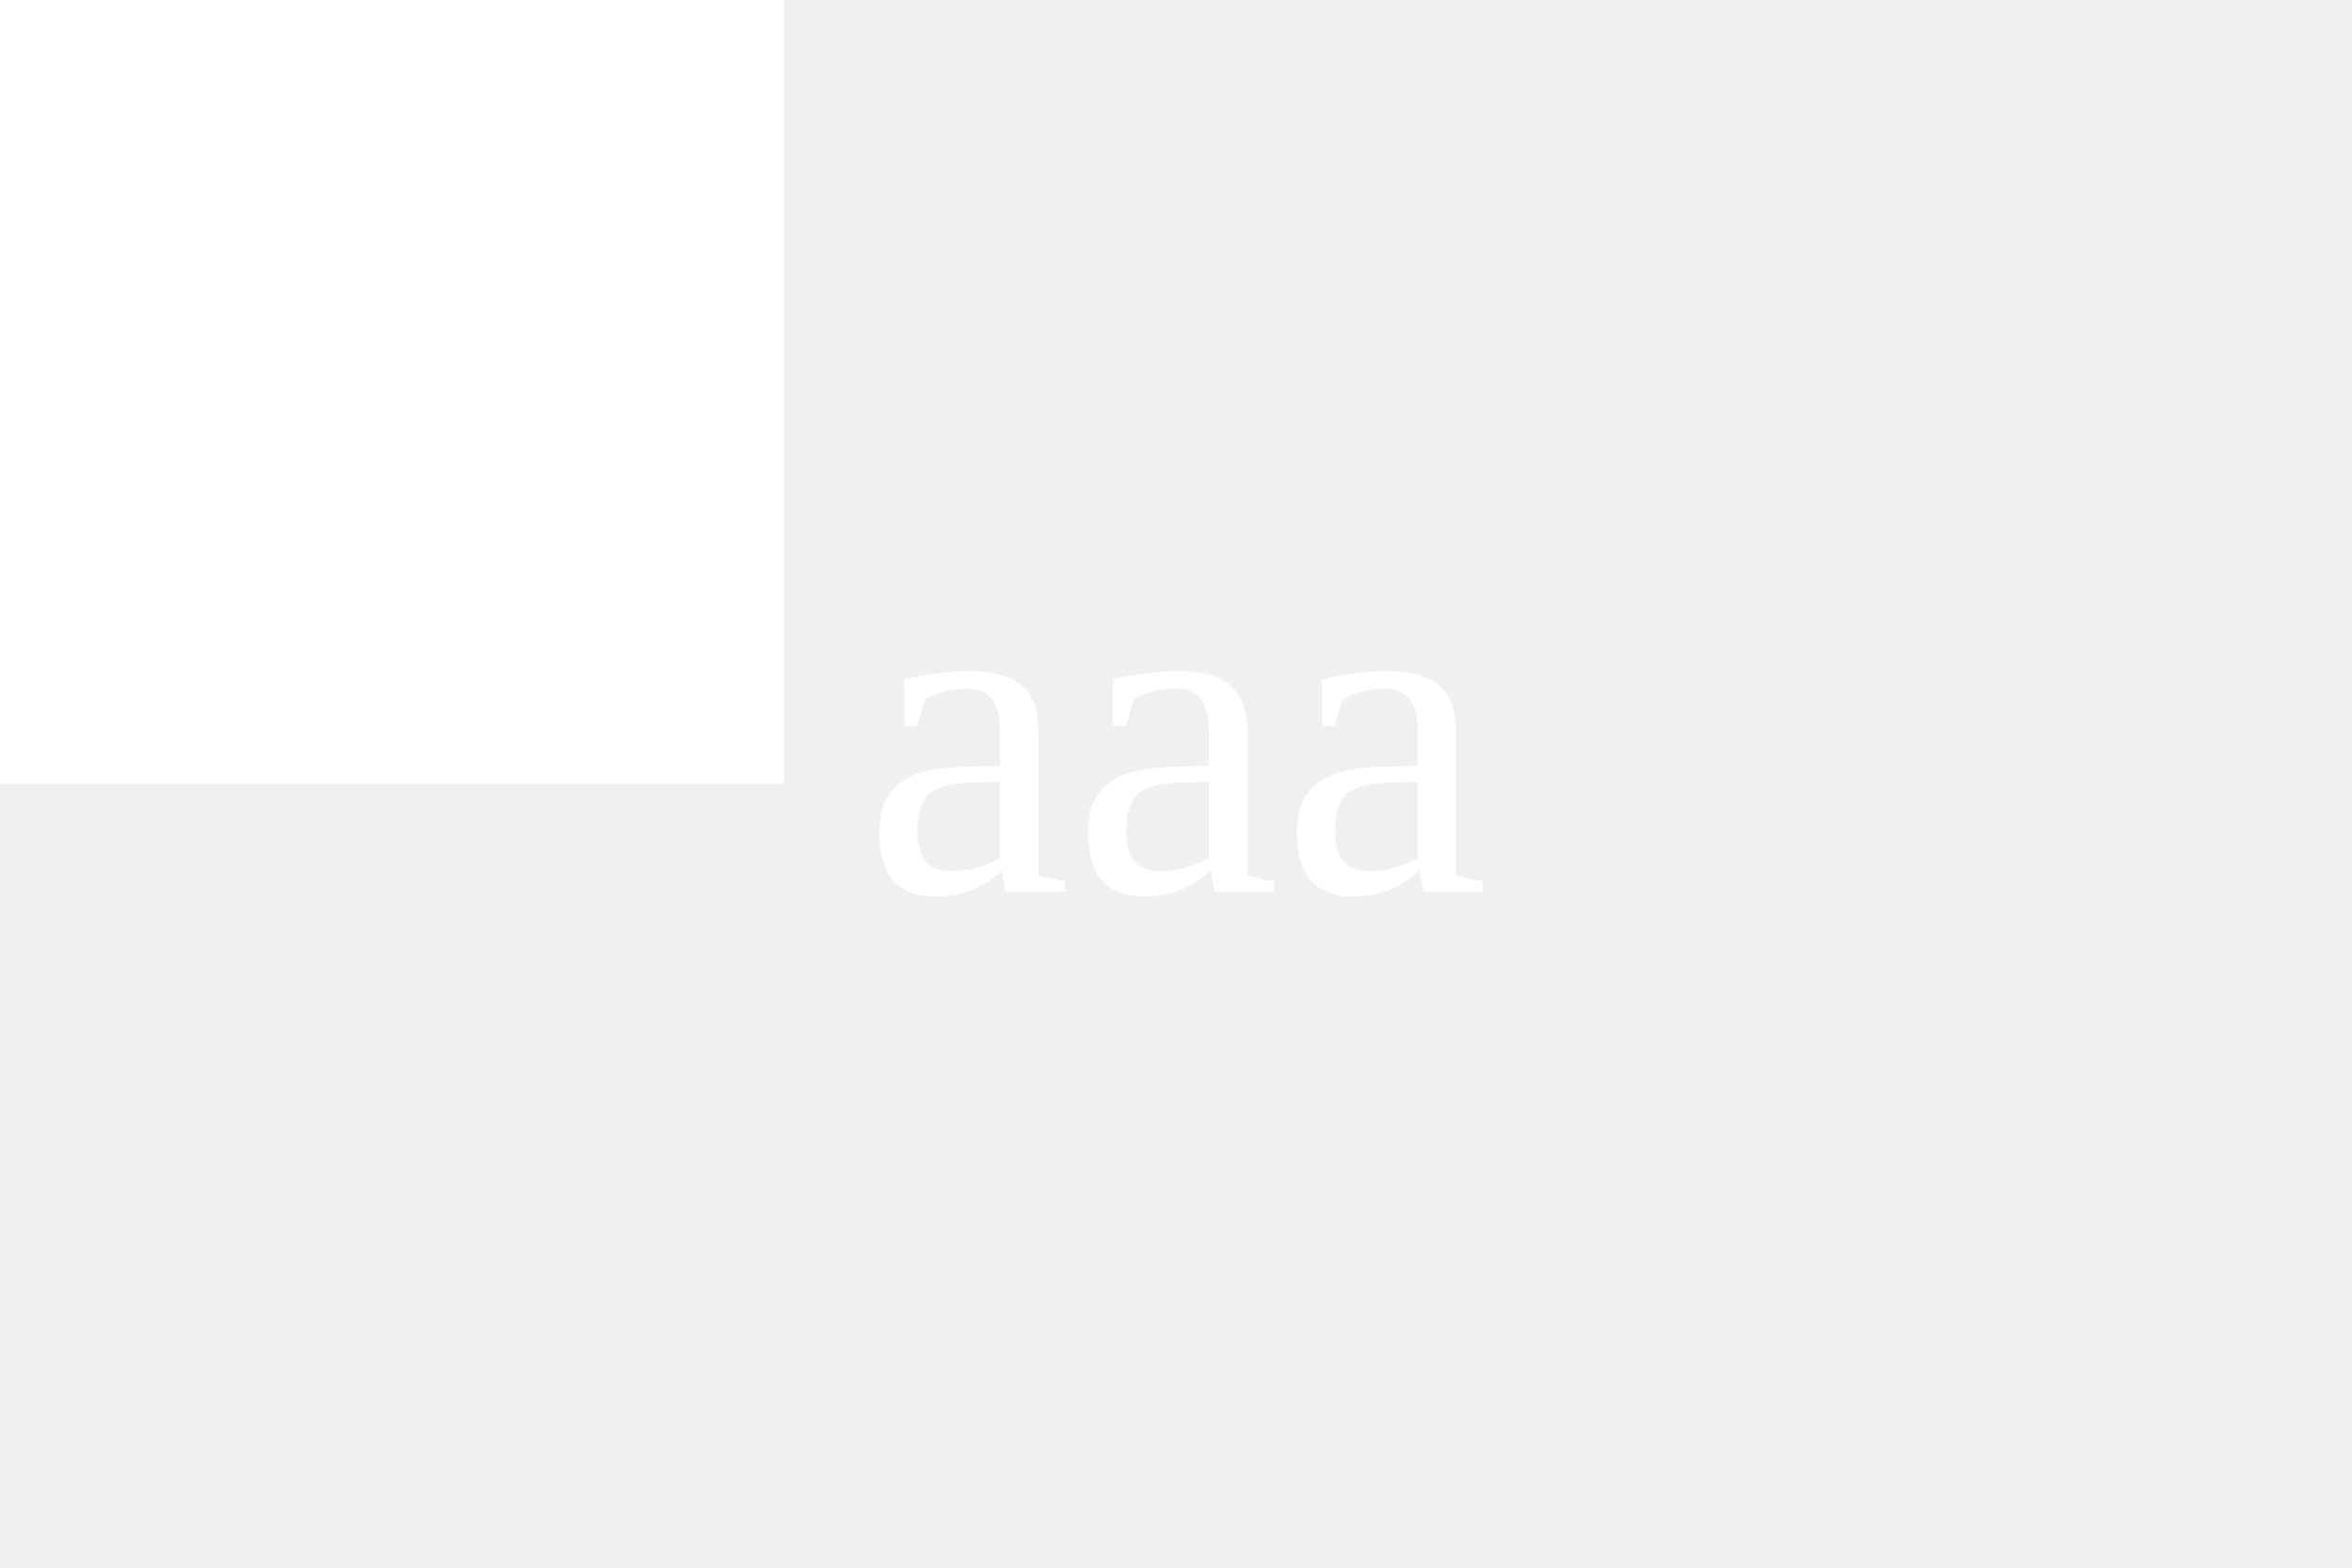
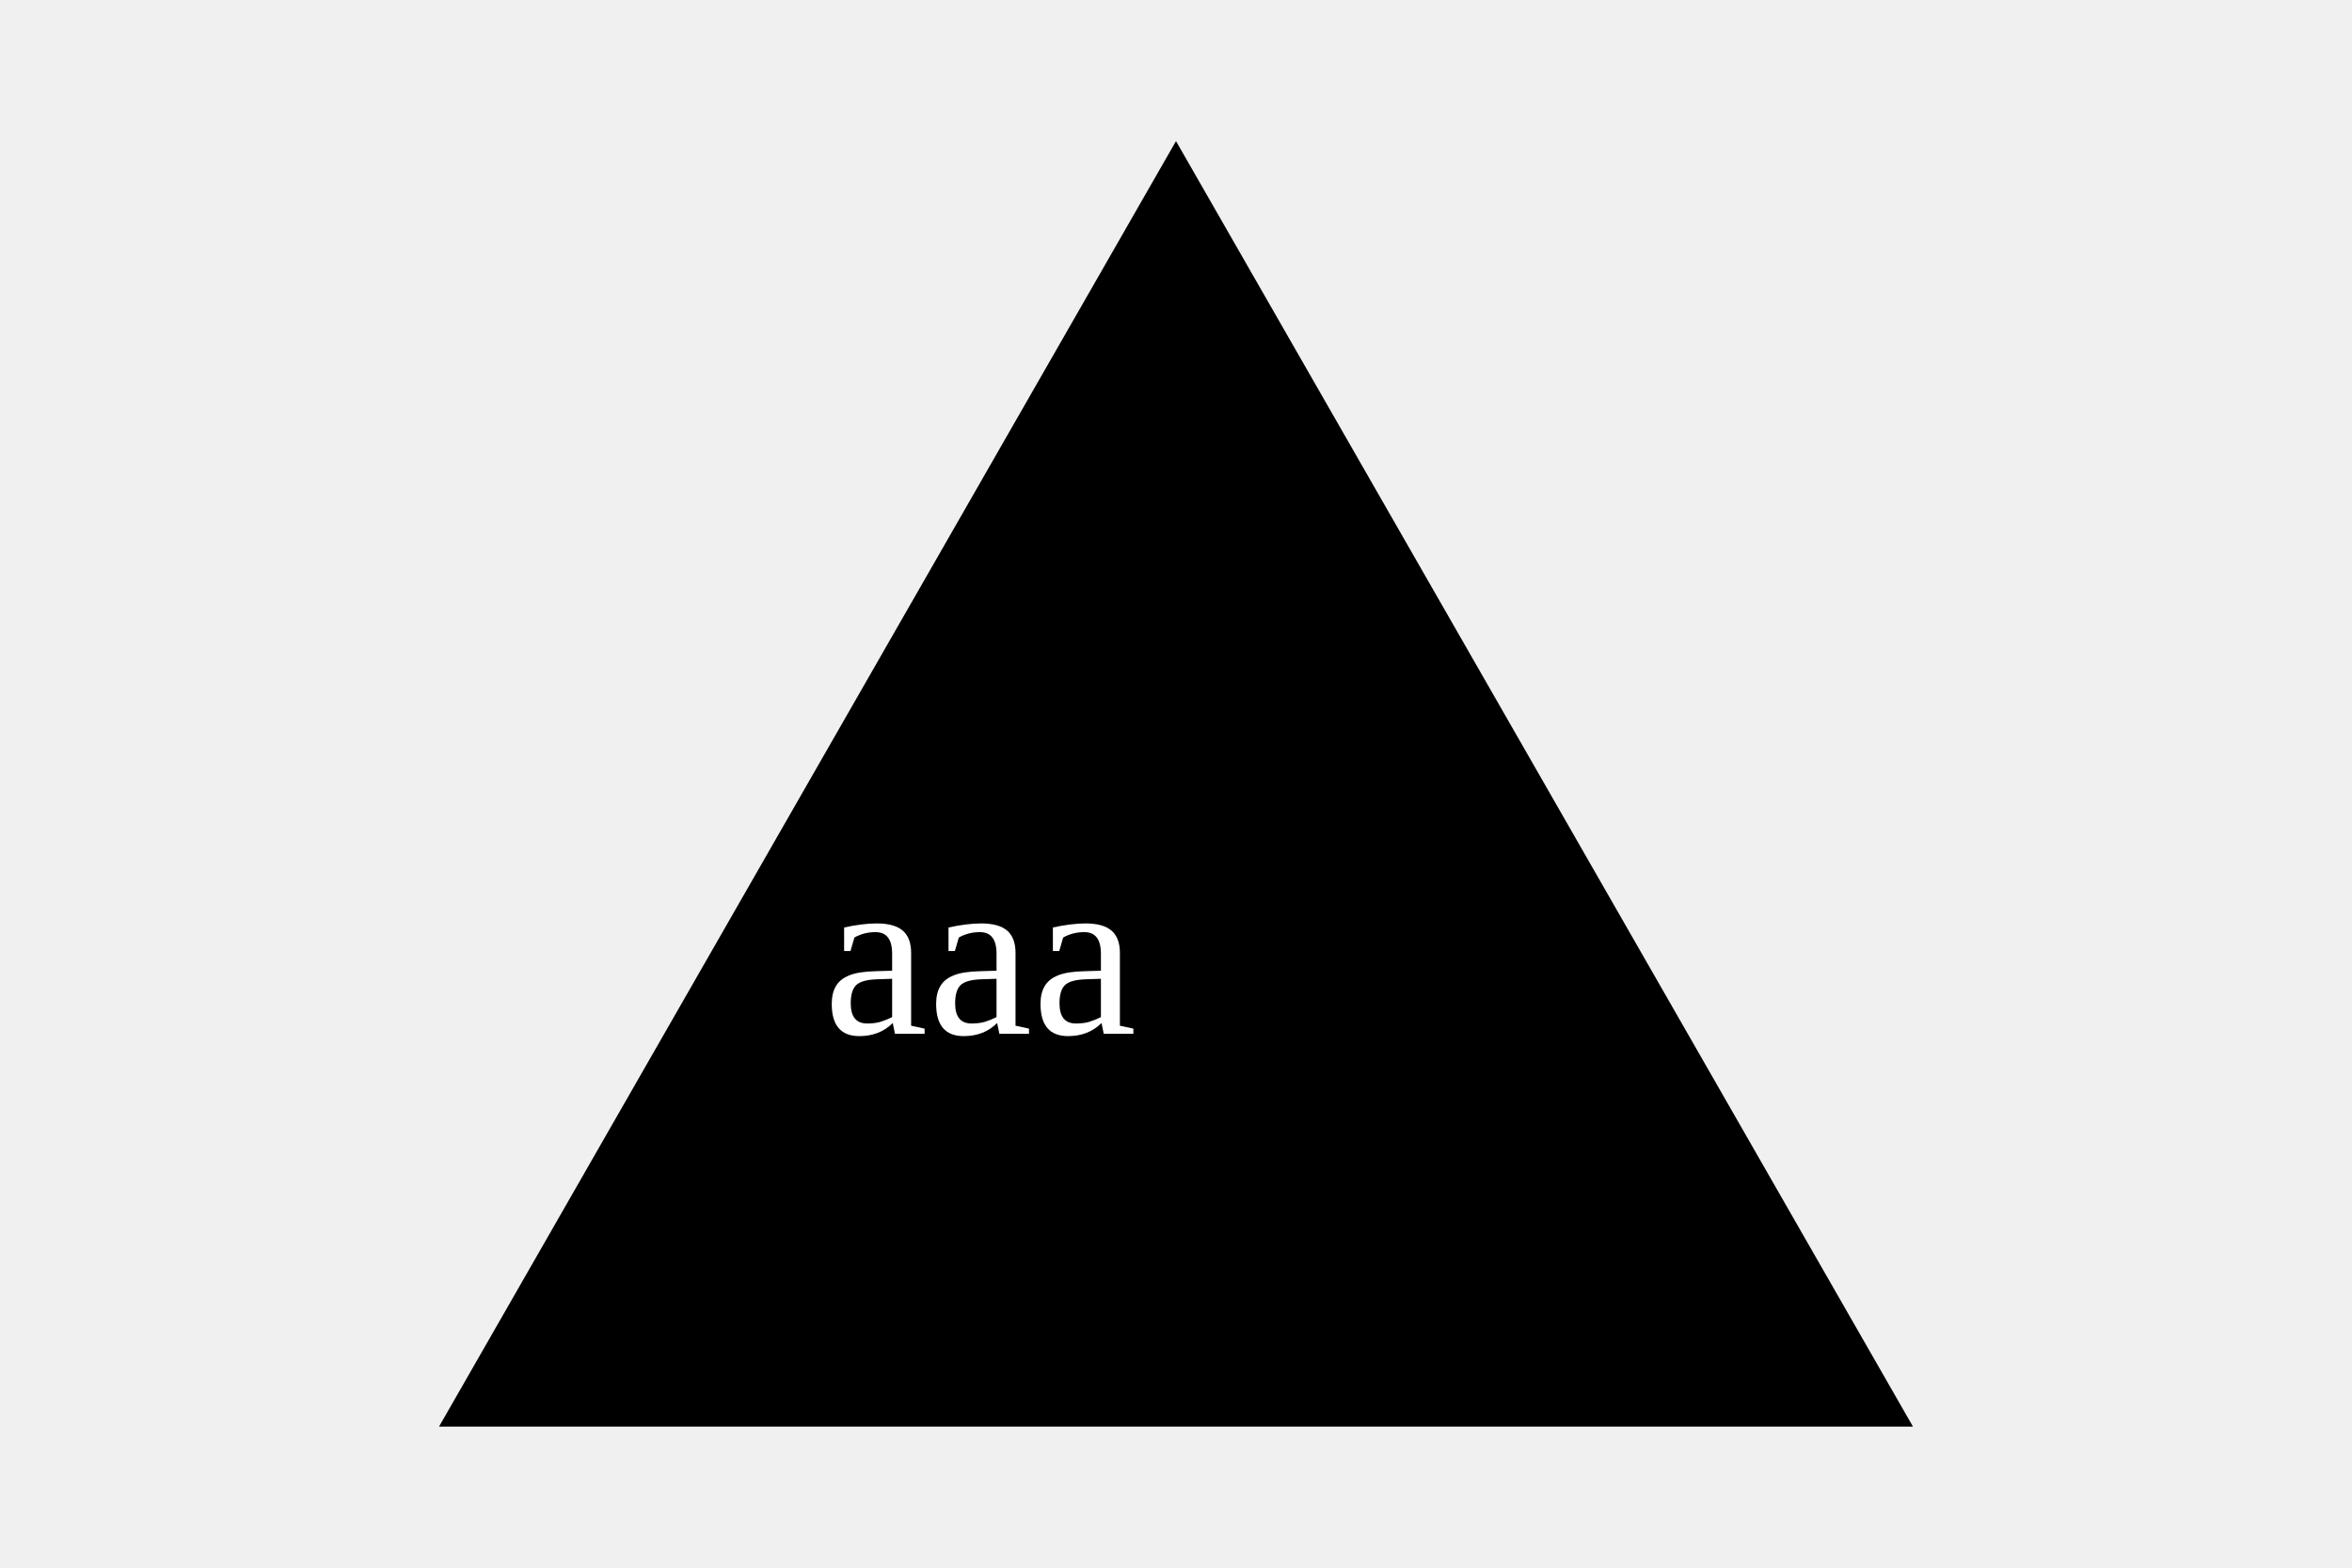
<svg xmlns="http://www.w3.org/2000/svg" version="1.1" width="300" height="200">
-   <rect x="0" y="0" height="100" width="100" fill="White" />
-   <text x="50%" y="50%" font-size="60" dominant-baseline="middle" text-anchor="middle" fill="White">aaa</text>
+   <polygon points="150, 18 244, 182 56, 182" x="90" y="40" height="100" width="300" fill="Black" />
+   <text x="125" y="125" font-size="30" dominant-baseline="middle" text-anchor="middle" fill="White">aaa</text>
</svg>
